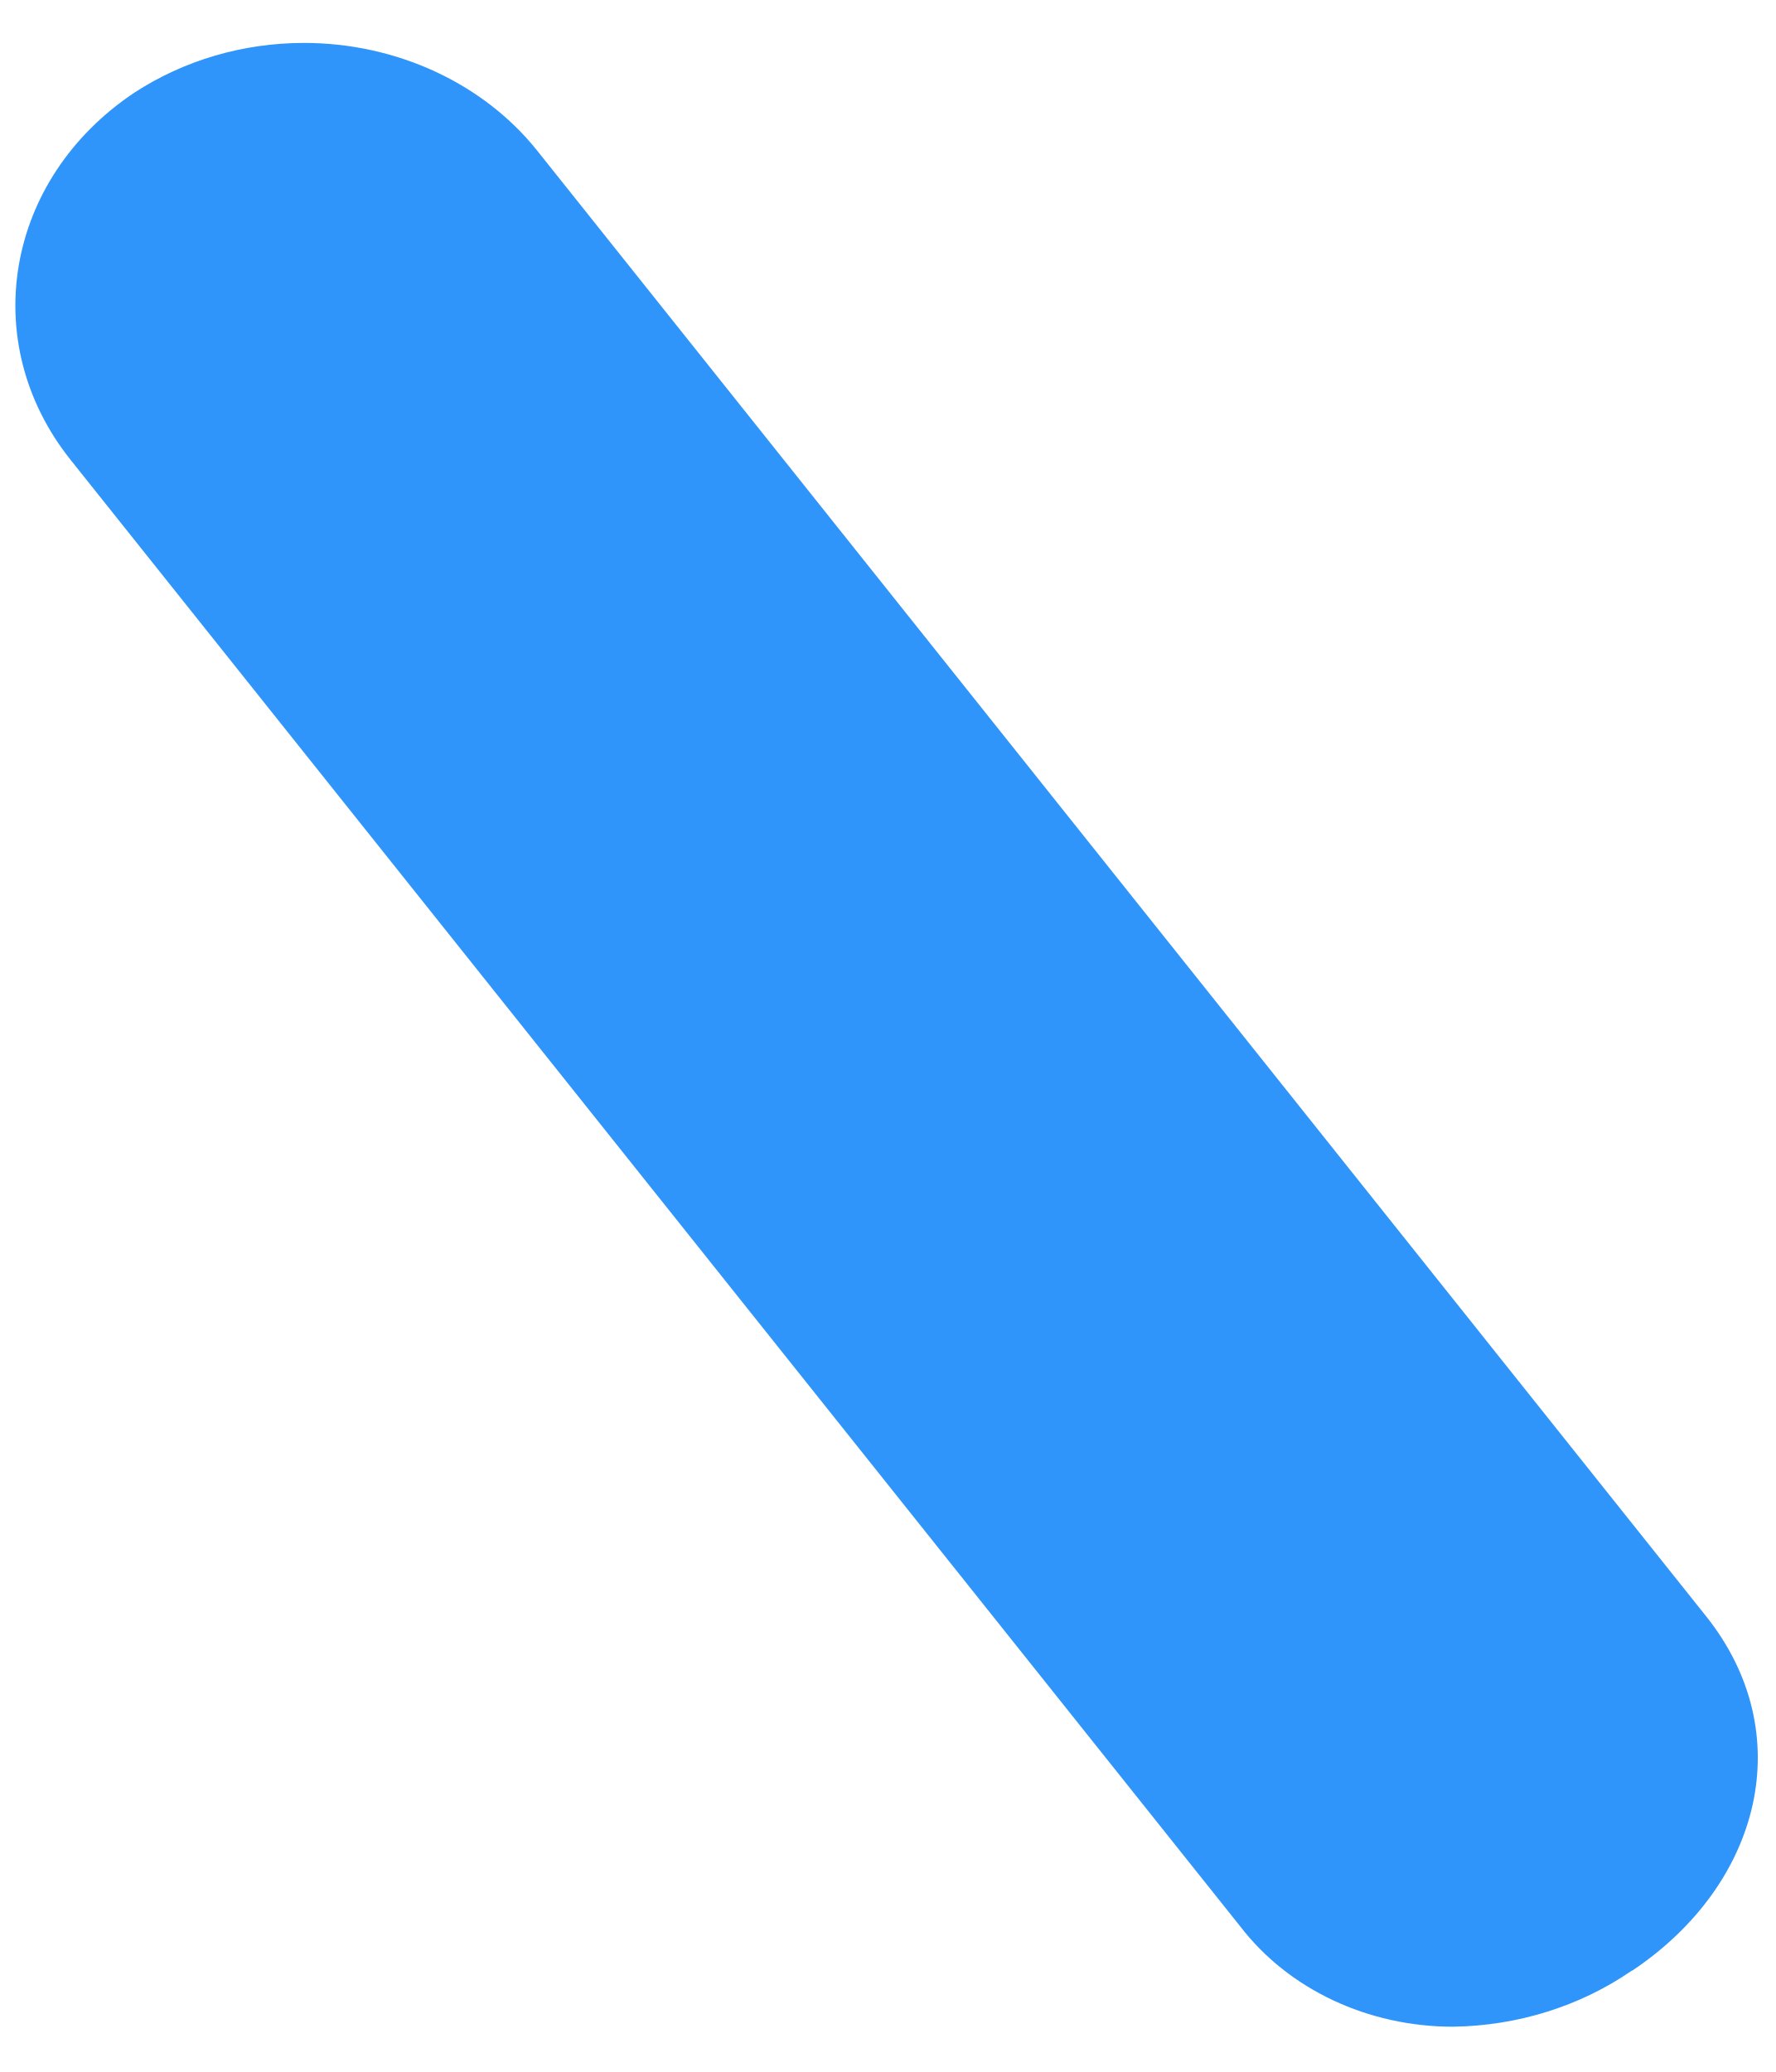
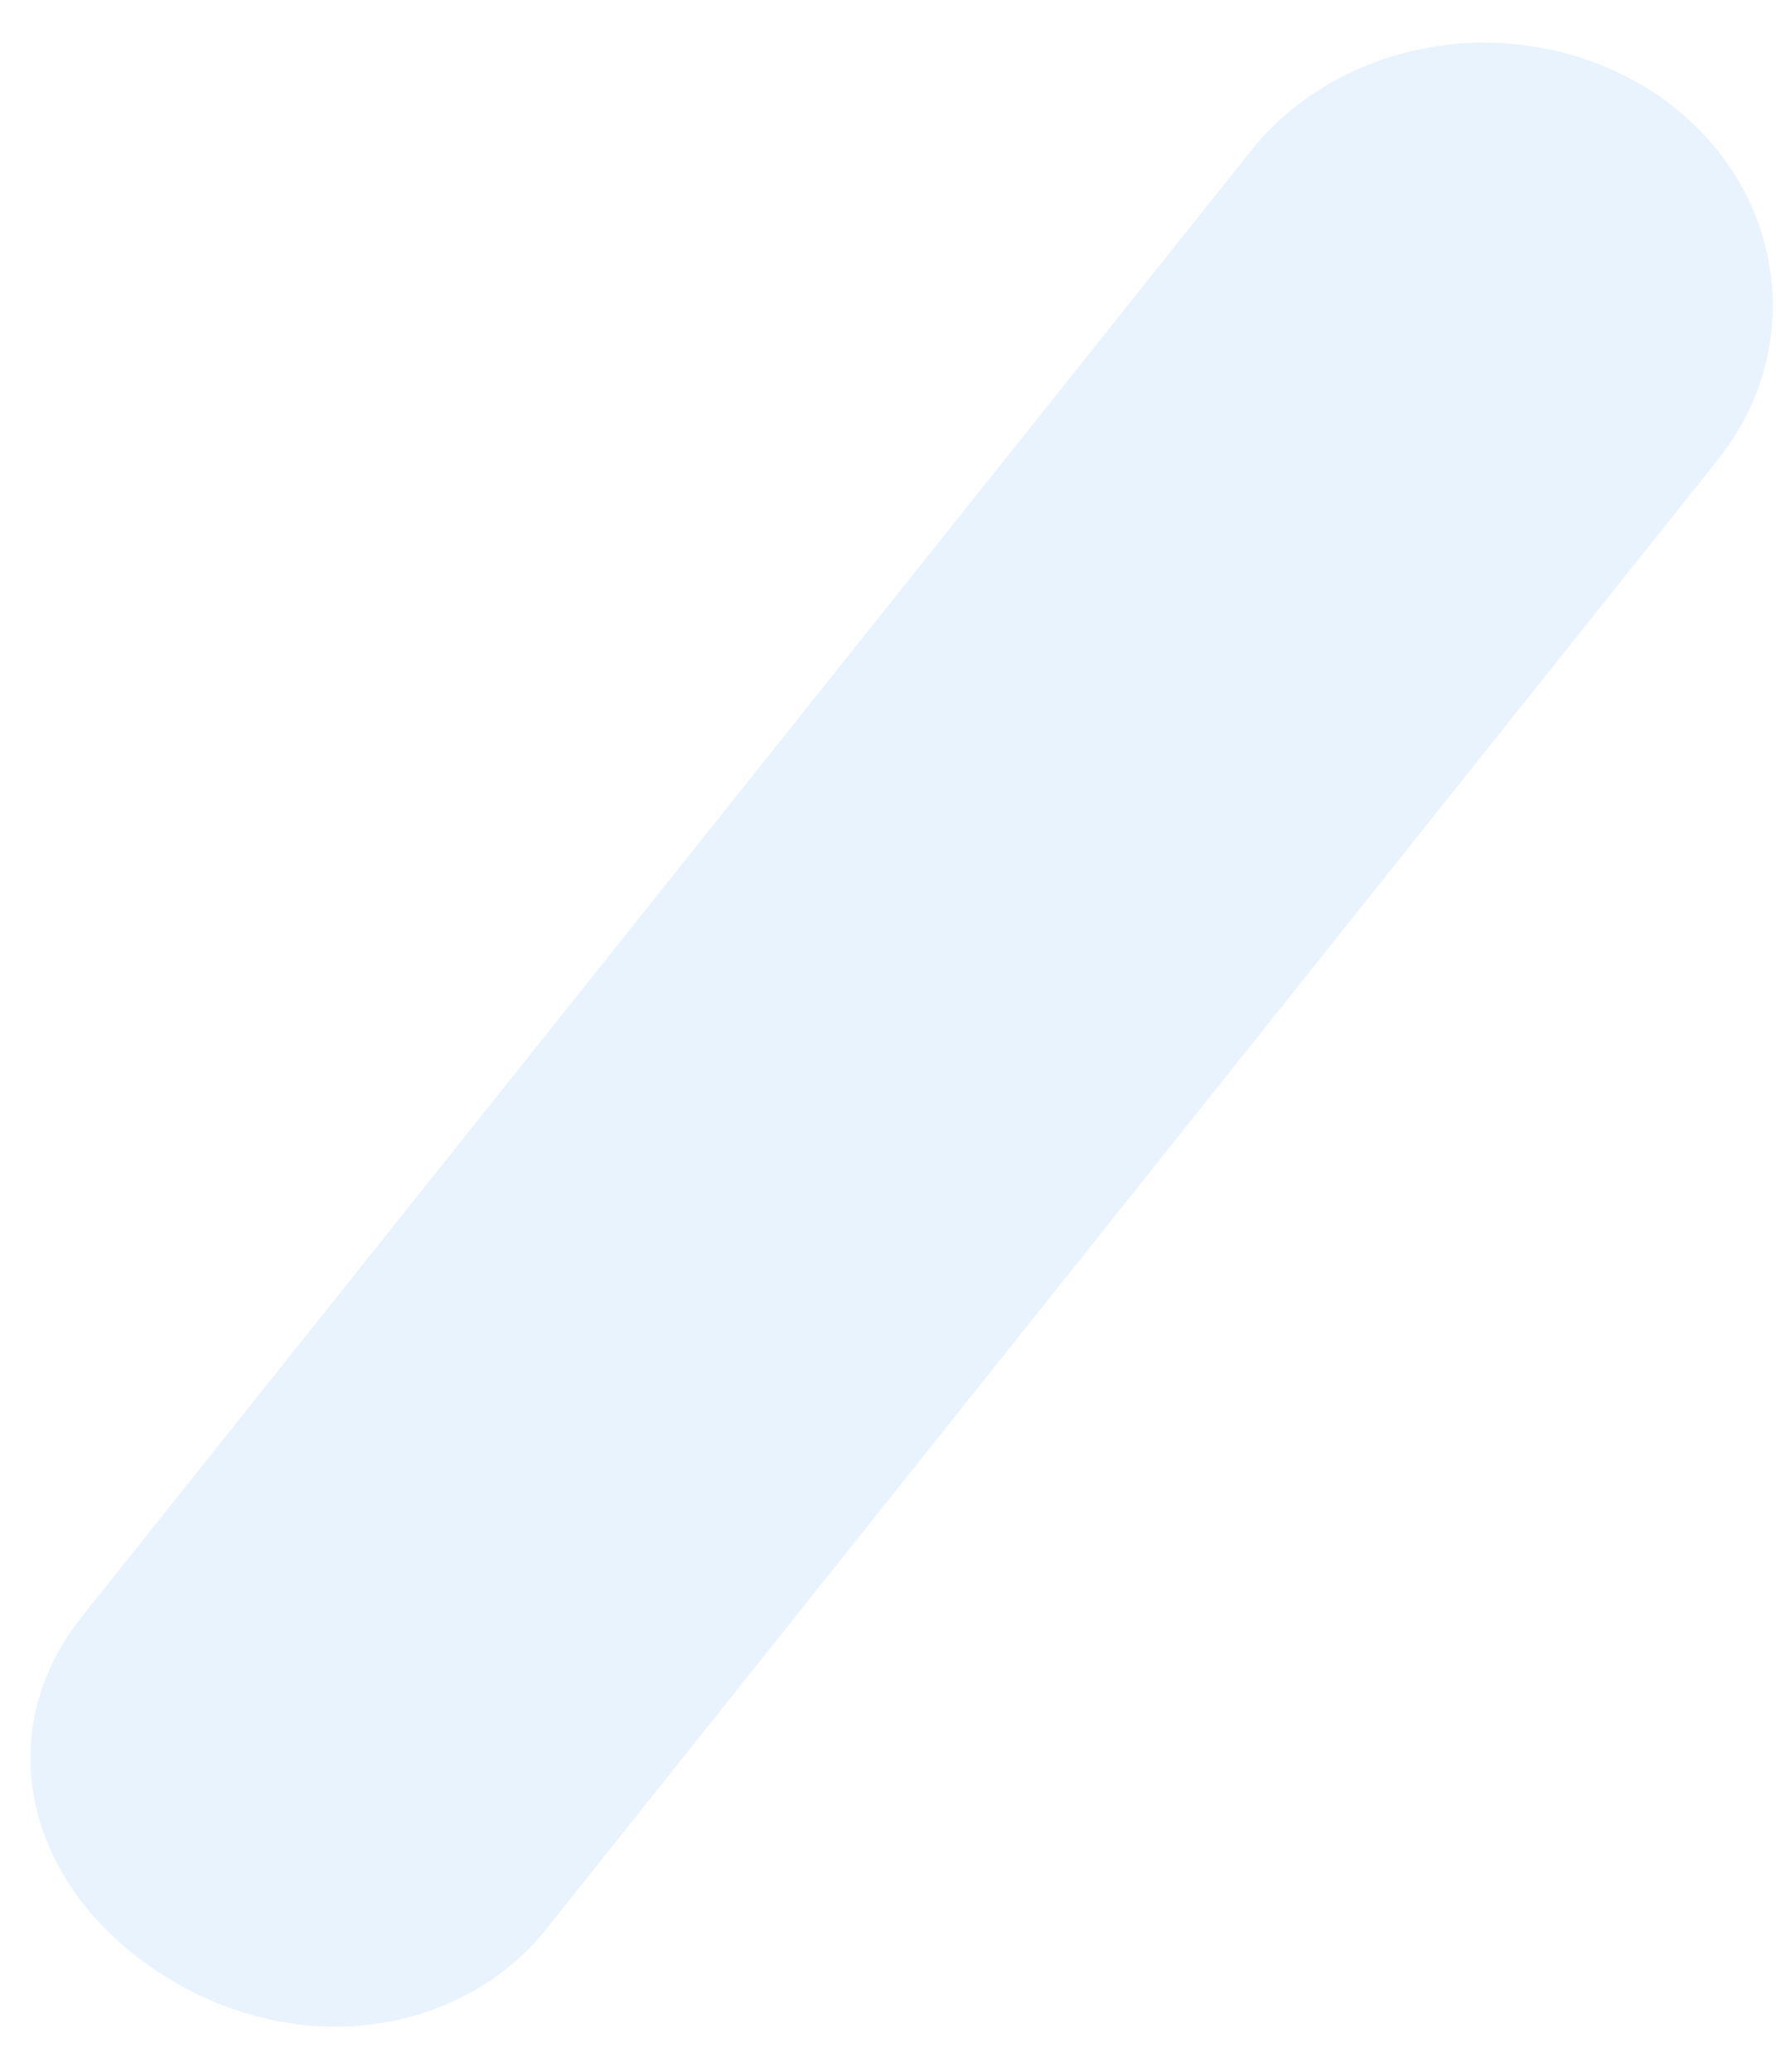
<svg xmlns="http://www.w3.org/2000/svg" version="1.1" width="6px" height="7px">
-   <g transform="matrix(1 0 0 1 -30 -27 )">
-     <path d="M 5.511 6.659  C 5.338 6.778  5.127 6.844  4.909 6.847  C 4.622 6.847  4.354 6.721  4.191 6.509  L 0.238 1.553  C -0.078 1.156  0.018 0.604  0.454 0.313  C 0.621 0.204  0.821 0.145  1.027 0.145  C 1.339 0.145  1.633 0.281  1.815 0.509  L 5.764 5.46  C 6.08 5.856  5.95 6.365  5.517 6.656  L 5.511 6.659  Z " fill-rule="nonzero" fill="#1989fa" stroke="none" fill-opacity="0.898" transform="matrix(1 0 0 1 30 27 )" />
+   <g transform="matrix(1 0 0 1 -44 -27 )">
+     <path d="M 1.852 6.509  C 1.688 6.721  1.42 6.847  1.133 6.847  C 0.928 6.847  0.717 6.784  0.53 6.659  L 0.526 6.656  C 0.091 6.366  -0.038 5.856  0.278 5.46  L 4.227 0.509  C 4.409 0.28  4.703 0.144  5.015 0.144  C 5.221 0.144  5.422 0.204  5.588 0.313  C 6.023 0.601  6.119 1.157  5.804 1.553  L 1.852 6.509  Z " fill-rule="nonzero" fill="#1989fa" stroke="none" fill-opacity="0.098" transform="matrix(1 0 0 1 44 27 )" />
  </g>
</svg>
